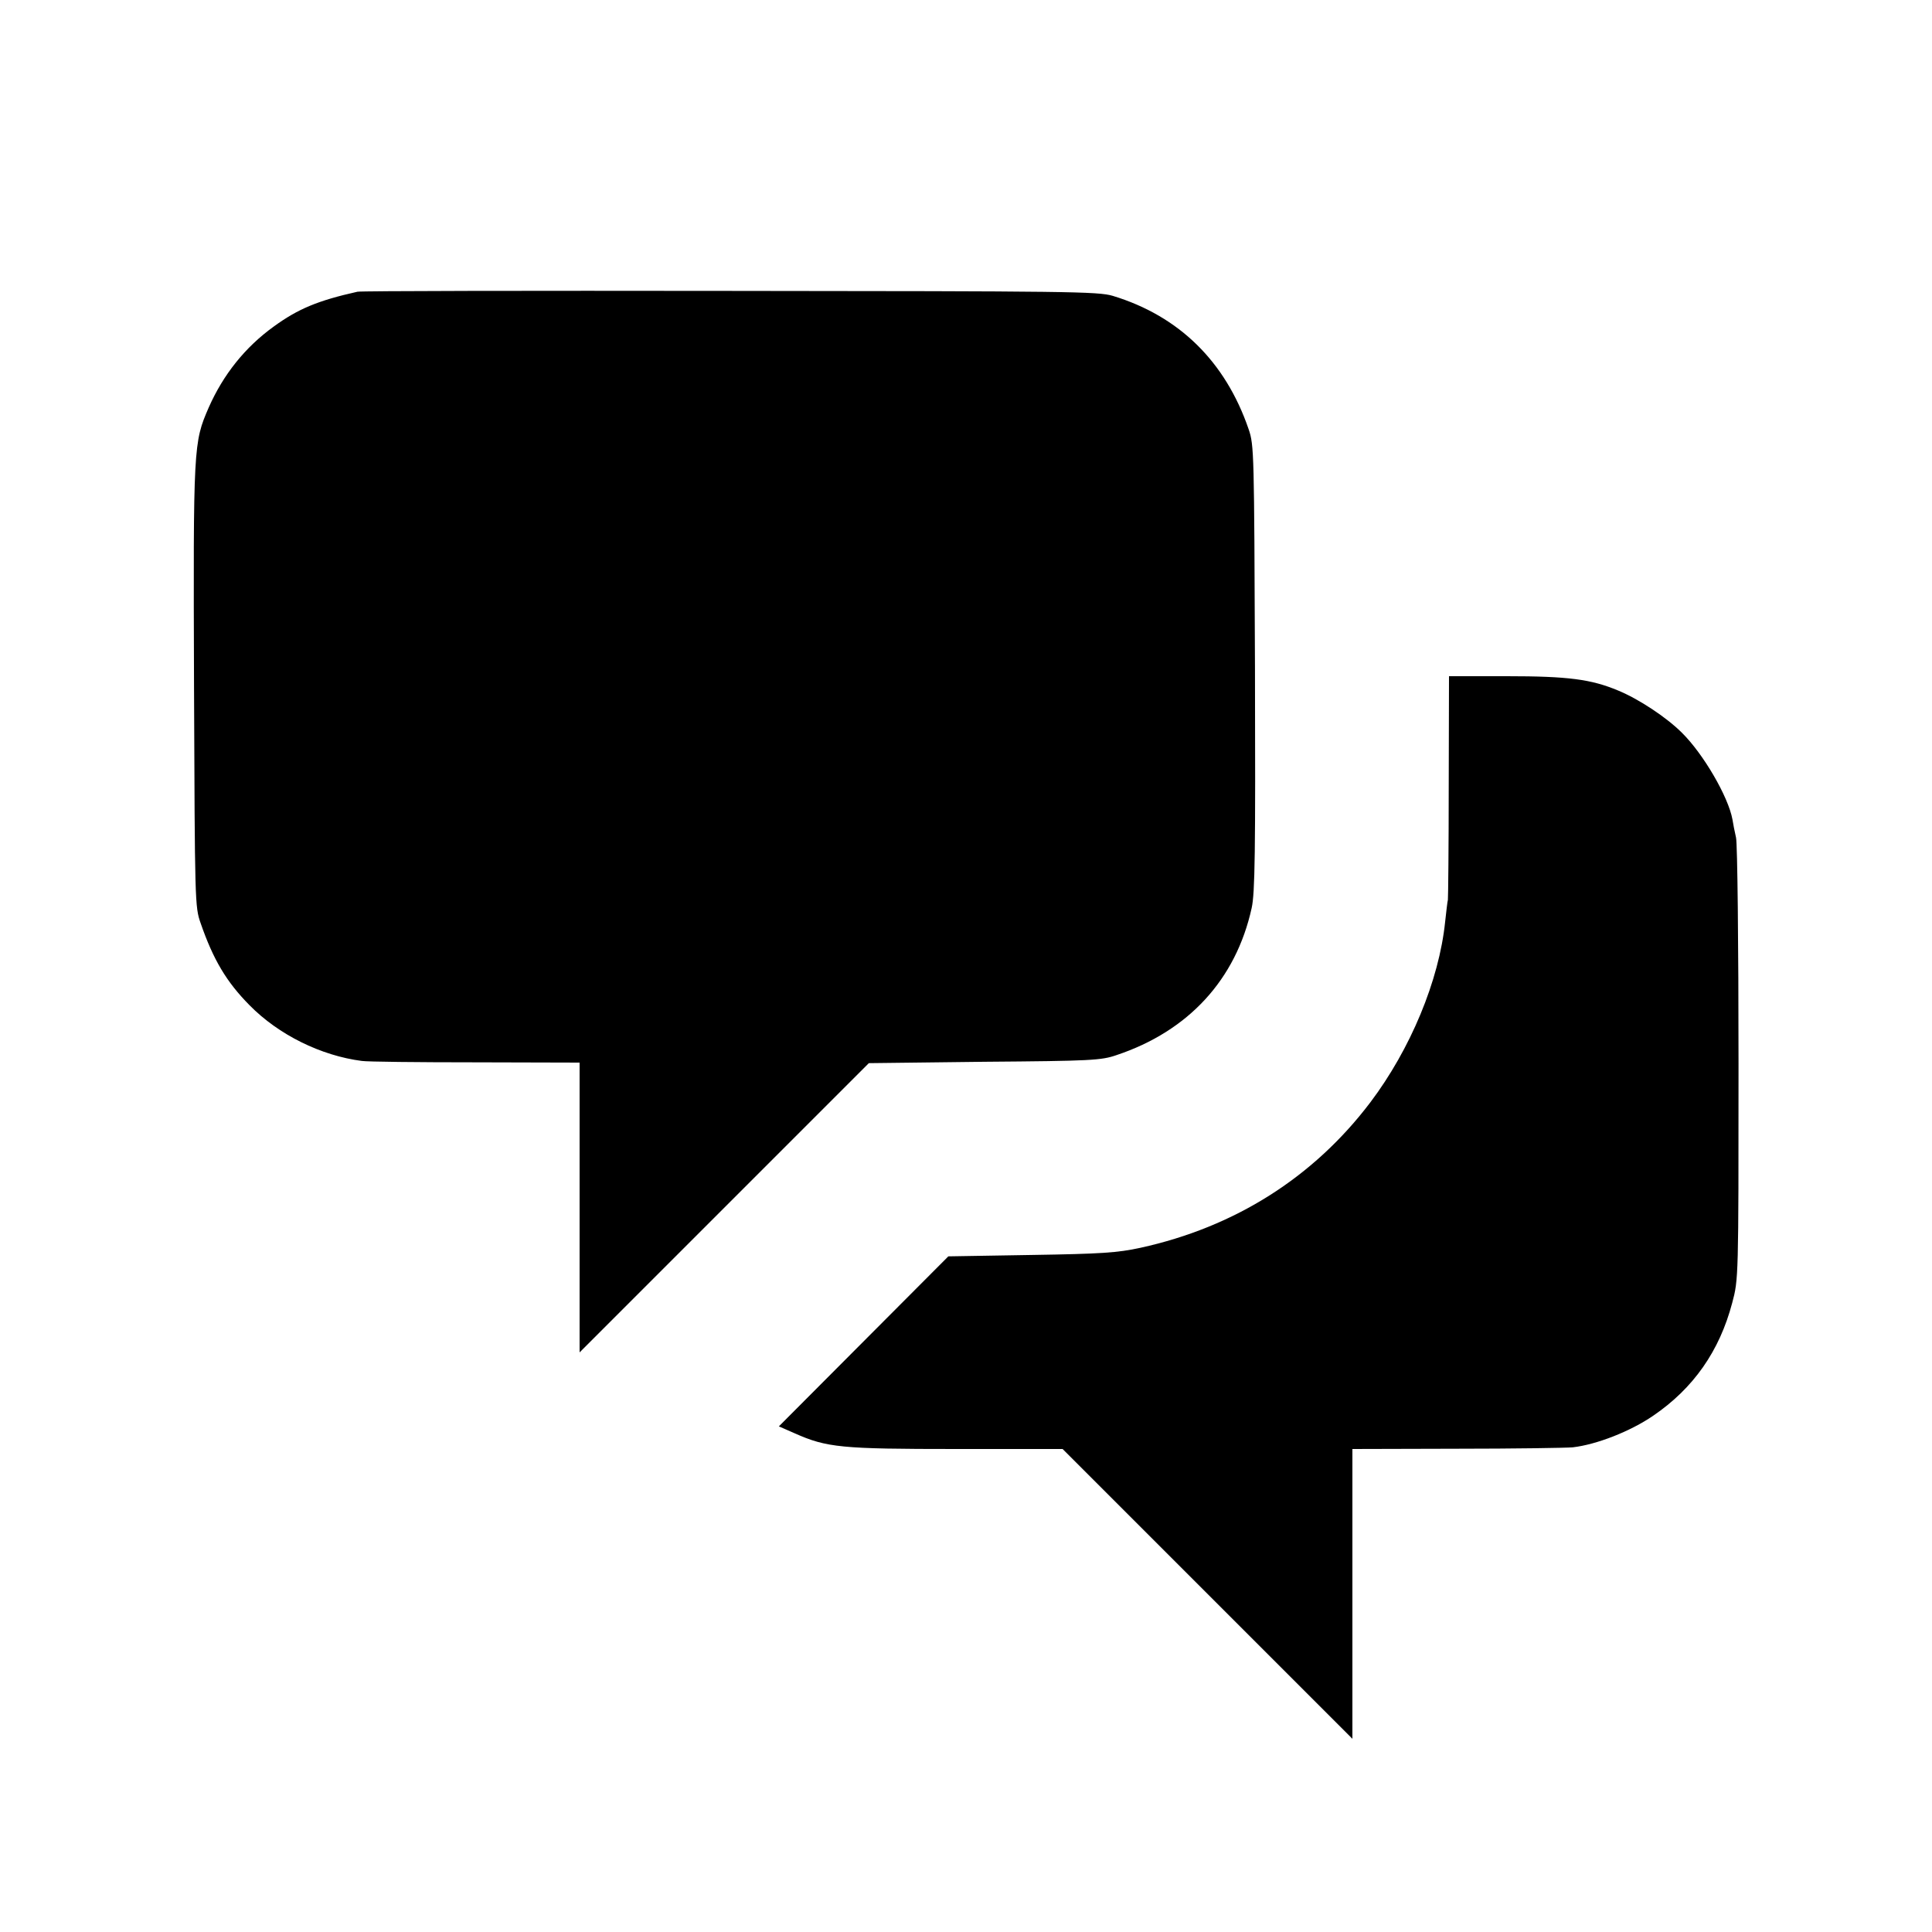
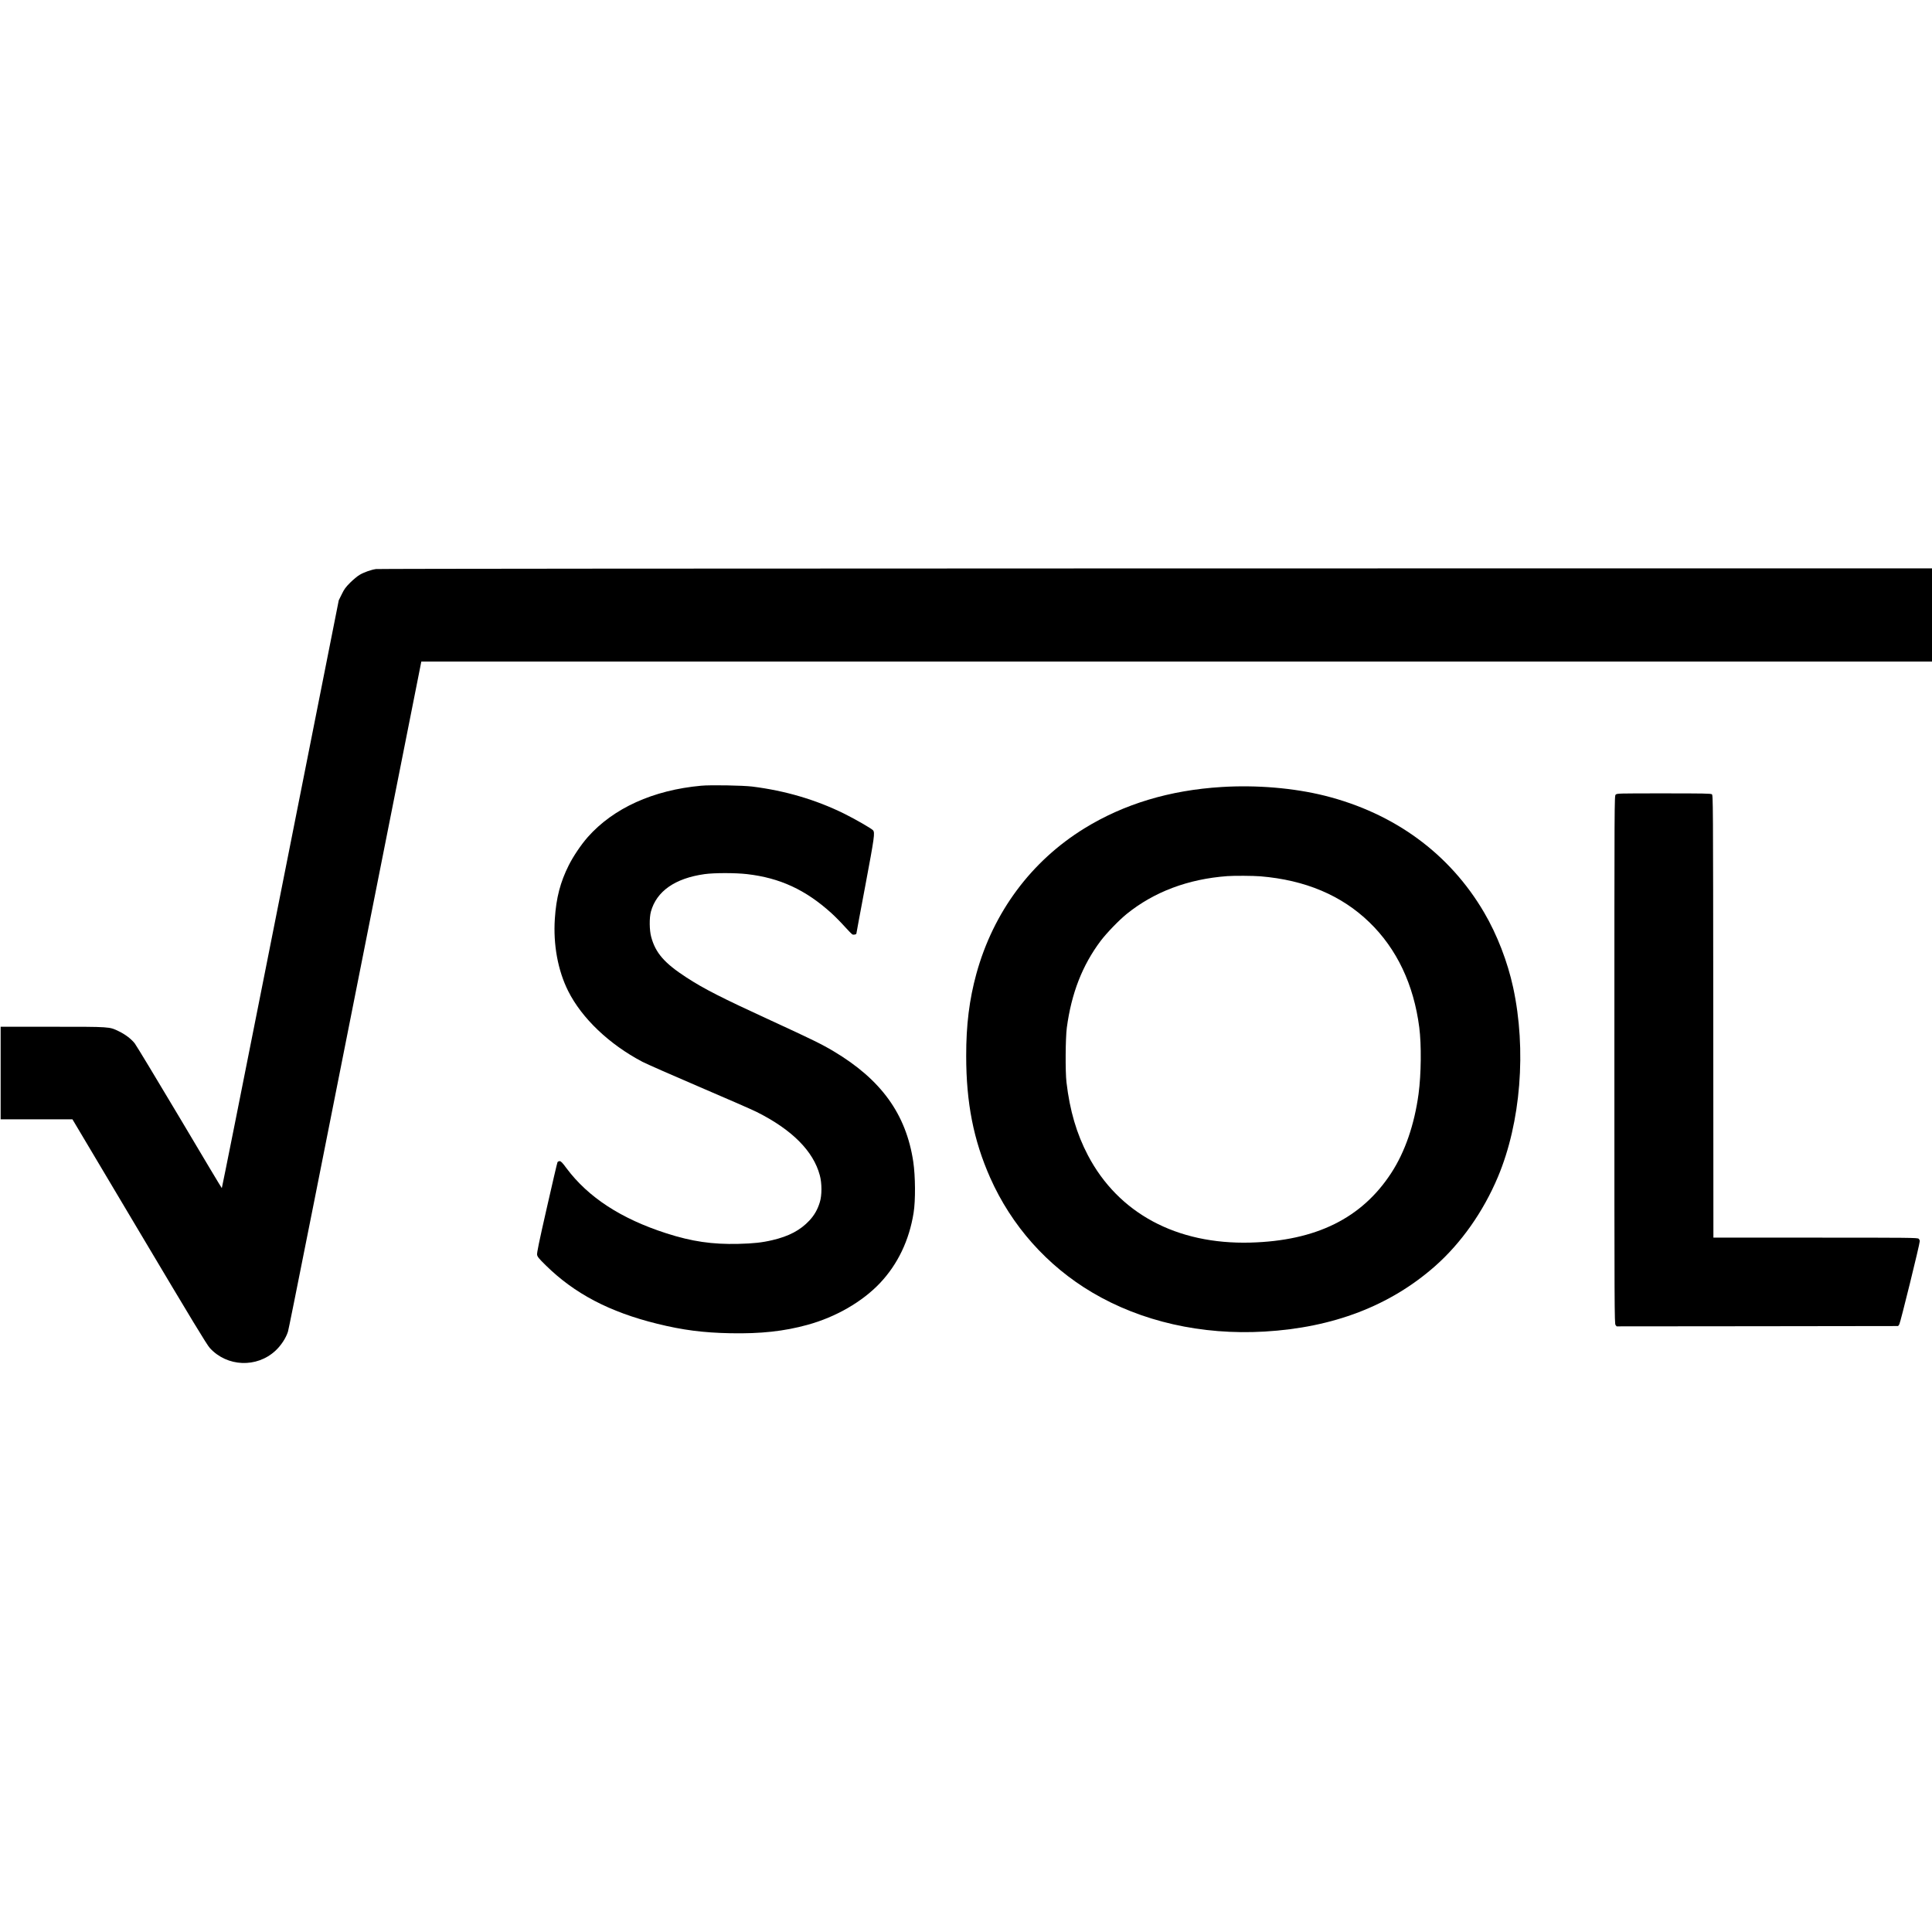
- <svg xmlns="http://www.w3.org/2000/svg" version="1.0" width="700pt" height="700pt" viewBox="0 0 700 700" preserveAspectRatio="xMidYMid meet">
-   <g transform="translate(0,700) scale(0.1,-0.1)" fill="#000000" stroke="none">
-     <path d="M1295 5943 c-143 -32 -215 -62 -303 -126 -104 -75 -183 -174 -236 -294 -55 -127 -56 -137 -53 -1008 3 -784 3 -801 24 -860 46 -133 94 -213 177 -297 105 -107 259 -183 407 -202 19 -3 204 -5 412 -5 l377 -1 0 -525 0 -525 524 524 524 524 419 5 c385 3 423 5 478 24 261 87 433 274 490 533 12 54 14 198 12 870 -3 780 -3 807 -23 865 -84 245 -252 410 -492 483 -53 16 -160 17 -1387 18 -731 1 -1339 0 -1350 -3z" />
-     <path d="M5249 4153 c0 -219 -2 -405 -3 -413 -2 -8 -6 -44 -10 -80 -22 -213 -126 -462 -271 -654 -206 -272 -491 -452 -833 -527 -83 -18 -141 -22 -396 -26 l-300 -5 -307 -308 -307 -308 57 -25 c117 -52 168 -57 586 -57 l385 0 525 -525 525 -525 0 525 0 525 378 1 c207 0 396 3 420 5 87 10 209 58 291 114 147 100 241 235 287 409 23 86 23 88 23 866 0 438 -4 798 -9 820 -5 22 -11 52 -13 66 -15 82 -105 237 -183 314 -56 56 -156 122 -231 153 -98 41 -181 52 -404 52 l-209 0 -1 -397z" />
+ <svg xmlns="http://www.w3.org/2000/svg" version="1.0" width="3005pt" height="3005pt" viewBox="0 0 3005 3005" preserveAspectRatio="xMidYMid meet">
+   <g transform="translate(0,3005) scale(0.1,-0.1)" fill="#000000" stroke="none">
+     <path d="M5848 21199 c-77 -11 -187 -50 -256 -91 -32 -18 -96 -72 -144 -119 -72 -72 -93 -101 -132 -181 l-47 -95 -223 -1124 c-123 -618 -531 -2675 -907 -4571 -376 -1897 -686 -3448 -689 -3448 -3 0 -299 494 -657 1098 -359 603 -673 1122 -697 1153 -55 70 -148 141 -251 190 -144 70 -127 69 -1027 69 l-808 0 0 -720 0 -720 558 0 559 0 1039 -1746 c823 -1383 1051 -1760 1098 -1811 268 -294 730 -312 1021 -41 88 82 162 196 194 296 17 55 377 1864 2048 10290 l26 132 11748 0 11749 0 0 725 0 725 -12072 -1 c-6640 -1 -12099 -5 -12130 -10z" />
+     <path d="M10905 17829 c-746 -68 -1365 -349 -1763 -799 -104 -118 -226 -299 -296 -439 -131 -261 -195 -506 -216 -830 -27 -403 47 -805 207 -1125 212 -423 638 -829 1155 -1101 68 -35 470 -212 895 -394 424 -181 821 -355 882 -386 549 -275 881 -608 982 -985 34 -123 34 -314 0 -420 -34 -112 -86 -203 -162 -284 -141 -151 -319 -245 -576 -305 -162 -38 -292 -52 -529 -58 -405 -10 -724 37 -1119 164 -705 227 -1214 559 -1552 1010 -66 90 -89 113 -108 113 -13 0 -29 -8 -34 -17 -5 -10 -80 -330 -166 -710 -123 -540 -156 -701 -151 -730 6 -32 28 -59 134 -163 446 -440 993 -727 1732 -909 399 -99 720 -140 1140 -148 474 -9 835 30 1201 131 440 121 850 358 1125 648 277 293 456 666 524 1094 31 191 28 571 -5 793 -111 742 -499 1279 -1241 1721 -185 110 -334 183 -977 479 -772 355 -1035 489 -1312 669 -340 221 -479 380 -546 628 -29 104 -31 298 -5 394 87 318 376 520 835 584 148 21 482 21 661 0 511 -59 909 -243 1311 -606 58 -53 152 -148 209 -212 57 -64 112 -119 122 -122 20 -6 58 3 58 15 0 4 63 345 141 757 141 751 149 812 118 850 -23 27 -278 174 -454 261 -438 215 -912 355 -1425 419 -149 18 -648 27 -795 13z" />
+     <path d="M19000 17809 c-808 -50 -1517 -264 -2133 -643 -827 -510 -1417 -1303 -1681 -2263 -109 -398 -159 -794 -158 -1278 0 -728 114 -1309 373 -1893 331 -746 885 -1370 1587 -1785 764 -452 1700 -665 2681 -608 1068 62 1952 401 2651 1017 406 358 751 847 979 1390 355 845 446 1976 236 2946 -86 398 -249 821 -451 1165 -536 915 -1396 1545 -2480 1817 -481 120 -1059 169 -1604 135z m605 -1389 c697 -58 1261 -296 1694 -715 427 -413 690 -968 776 -1635 35 -269 30 -731 -11 -1035 -65 -478 -211 -902 -425 -1230 -458 -703 -1168 -1054 -2189 -1082 -1149 -31 -2055 455 -2529 1358 -176 336 -281 693 -333 1134 -20 169 -16 687 5 850 72 536 241 970 526 1350 94 124 286 323 406 420 426 344 955 543 1565 588 105 8 404 6 515 -3z" />
+     <path d="M25130 17690 c-20 -20 -20 -33 -20 -4124 0 -3894 1 -4105 18 -4125 l17 -21 2189 2 2189 3 18 25 c17 24 319 1250 319 1296 0 12 -8 28 -18 37 -17 16 -143 17 -1605 17 l-1587 0 -2 3441 c-3 3393 -3 3441 -22 3455 -17 12 -135 14 -748 14 -715 0 -728 0 -748 -20z" />
  </g>
</svg>
